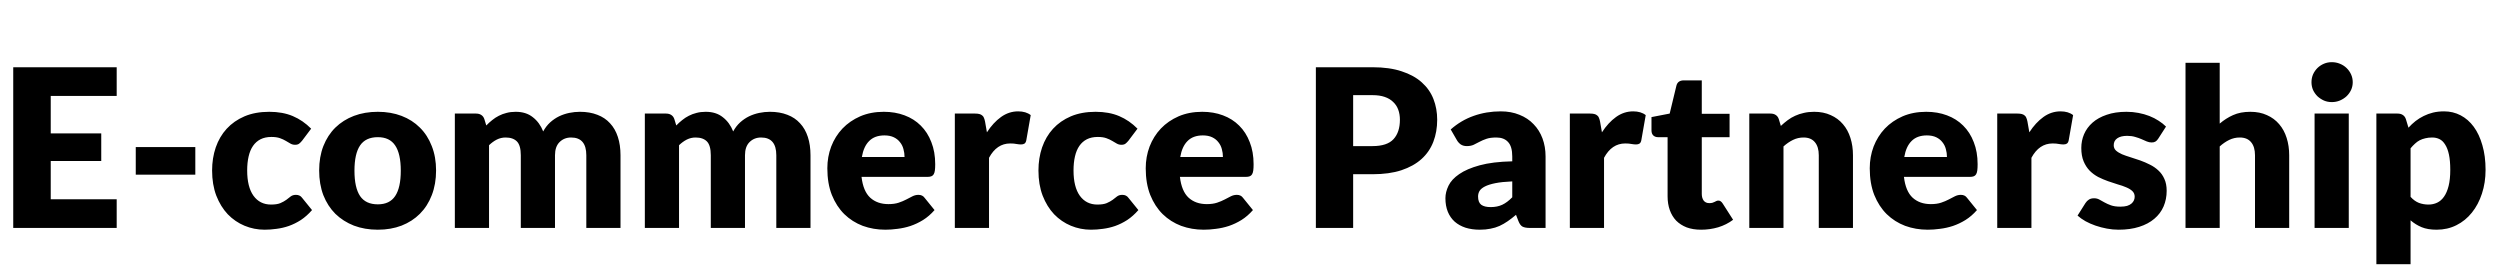
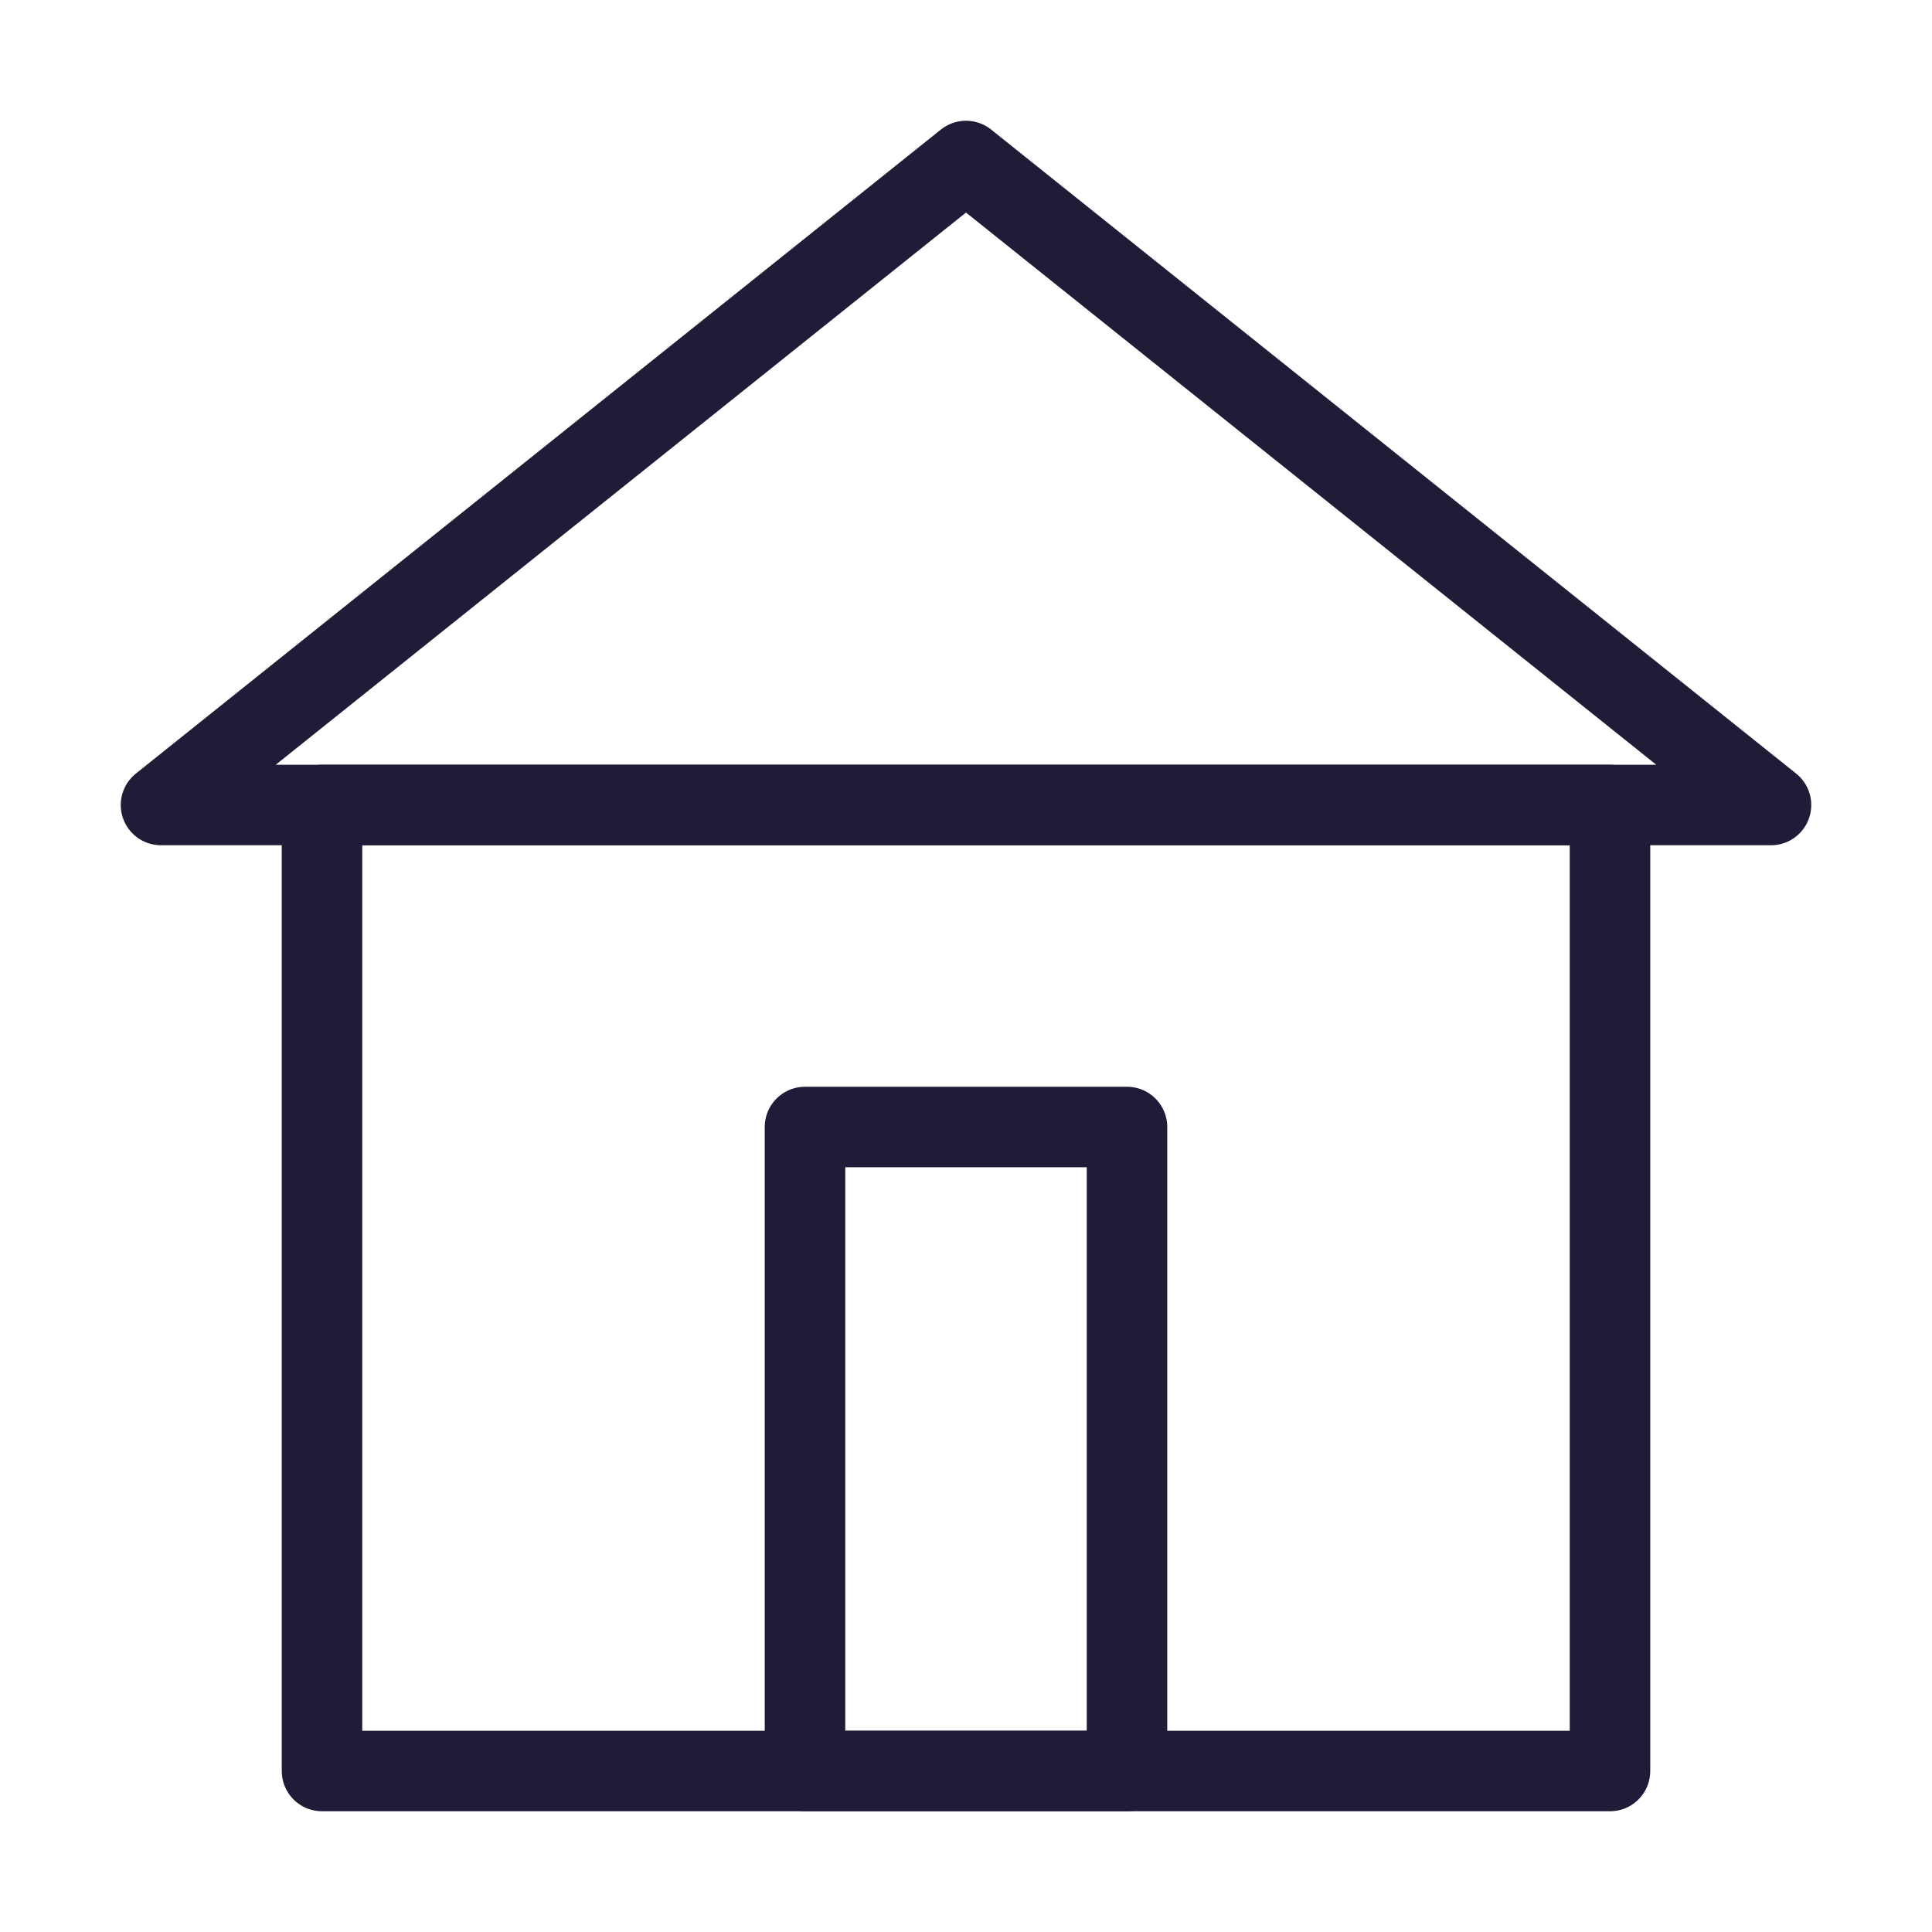
- <svg xmlns="http://www.w3.org/2000/svg" width="340" height="38" viewBox="0 0 340 38" fill="none">
-   <path d="M15.87 9.145V13.045H6.9V18.145H13.77V21.895H6.9V27.1H15.87V31H1.8V9.145H15.87ZM18.463 20.005H26.563V23.755H18.463V20.005ZM41.086 19.135C40.946 19.305 40.811 19.44 40.681 19.54C40.551 19.64 40.366 19.69 40.126 19.69C39.896 19.69 39.686 19.635 39.496 19.525C39.316 19.415 39.111 19.295 38.881 19.165C38.651 19.025 38.381 18.9 38.071 18.79C37.761 18.68 37.376 18.625 36.916 18.625C36.346 18.625 35.851 18.73 35.431 18.94C35.021 19.15 34.681 19.45 34.411 19.84C34.141 20.23 33.941 20.71 33.811 21.28C33.681 21.84 33.616 22.475 33.616 23.185C33.616 24.675 33.901 25.82 34.471 26.62C35.051 27.42 35.846 27.82 36.856 27.82C37.396 27.82 37.821 27.755 38.131 27.625C38.451 27.485 38.721 27.335 38.941 27.175C39.161 27.005 39.361 26.85 39.541 26.71C39.731 26.57 39.966 26.5 40.246 26.5C40.616 26.5 40.896 26.635 41.086 26.905L42.436 28.57C41.956 29.12 41.451 29.57 40.921 29.92C40.391 30.26 39.846 30.53 39.286 30.73C38.736 30.92 38.181 31.05 37.621 31.12C37.061 31.2 36.516 31.24 35.986 31.24C35.036 31.24 34.126 31.06 33.256 30.7C32.396 30.34 31.636 29.82 30.976 29.14C30.326 28.45 29.806 27.605 29.416 26.605C29.036 25.605 28.846 24.465 28.846 23.185C28.846 22.065 29.011 21.02 29.341 20.05C29.681 19.07 30.176 18.225 30.826 17.515C31.486 16.795 32.296 16.23 33.256 15.82C34.226 15.41 35.346 15.205 36.616 15.205C37.836 15.205 38.906 15.4 39.826 15.79C40.746 16.18 41.576 16.75 42.316 17.5L41.086 19.135ZM51.386 15.205C52.566 15.205 53.641 15.39 54.611 15.76C55.581 16.13 56.411 16.66 57.101 17.35C57.801 18.04 58.341 18.88 58.721 19.87C59.111 20.85 59.306 21.955 59.306 23.185C59.306 24.425 59.111 25.545 58.721 26.545C58.341 27.535 57.801 28.38 57.101 29.08C56.411 29.77 55.581 30.305 54.611 30.685C53.641 31.055 52.566 31.24 51.386 31.24C50.196 31.24 49.111 31.055 48.131 30.685C47.161 30.305 46.321 29.77 45.611 29.08C44.911 28.38 44.366 27.535 43.976 26.545C43.596 25.545 43.406 24.425 43.406 23.185C43.406 21.955 43.596 20.85 43.976 19.87C44.366 18.88 44.911 18.04 45.611 17.35C46.321 16.66 47.161 16.13 48.131 15.76C49.111 15.39 50.196 15.205 51.386 15.205ZM51.386 27.79C52.456 27.79 53.241 27.415 53.741 26.665C54.251 25.905 54.506 24.755 54.506 23.215C54.506 21.675 54.251 20.53 53.741 19.78C53.241 19.03 52.456 18.655 51.386 18.655C50.286 18.655 49.481 19.03 48.971 19.78C48.461 20.53 48.206 21.675 48.206 23.215C48.206 24.755 48.461 25.905 48.971 26.665C49.481 27.415 50.286 27.79 51.386 27.79ZM61.859 31V15.445H64.739C65.029 15.445 65.269 15.51 65.459 15.64C65.659 15.77 65.799 15.965 65.879 16.225L66.134 17.065C66.394 16.795 66.664 16.55 66.944 16.33C67.224 16.1 67.524 15.905 67.844 15.745C68.174 15.575 68.524 15.445 68.894 15.355C69.274 15.255 69.689 15.205 70.139 15.205C71.079 15.205 71.854 15.45 72.464 15.94C73.084 16.42 73.554 17.065 73.874 17.875C74.134 17.395 74.449 16.985 74.819 16.645C75.199 16.305 75.604 16.03 76.034 15.82C76.474 15.61 76.934 15.455 77.414 15.355C77.904 15.255 78.389 15.205 78.869 15.205C79.759 15.205 80.549 15.34 81.239 15.61C81.929 15.87 82.504 16.255 82.964 16.765C83.434 17.265 83.789 17.885 84.029 18.625C84.269 19.355 84.389 20.185 84.389 21.115V31H79.739V21.115C79.739 19.505 79.049 18.7 77.669 18.7C77.039 18.7 76.514 18.91 76.094 19.33C75.684 19.74 75.479 20.335 75.479 21.115V31H70.829V21.115C70.829 20.225 70.654 19.6 70.304 19.24C69.954 18.88 69.439 18.7 68.759 18.7C68.339 18.7 67.939 18.795 67.559 18.985C67.189 19.175 66.839 19.43 66.509 19.75V31H61.859ZM87.698 31V15.445H90.578C90.868 15.445 91.108 15.51 91.298 15.64C91.498 15.77 91.638 15.965 91.718 16.225L91.973 17.065C92.233 16.795 92.503 16.55 92.783 16.33C93.063 16.1 93.363 15.905 93.683 15.745C94.013 15.575 94.363 15.445 94.733 15.355C95.113 15.255 95.528 15.205 95.978 15.205C96.918 15.205 97.693 15.45 98.303 15.94C98.923 16.42 99.393 17.065 99.713 17.875C99.973 17.395 100.288 16.985 100.658 16.645C101.038 16.305 101.443 16.03 101.873 15.82C102.313 15.61 102.773 15.455 103.253 15.355C103.743 15.255 104.228 15.205 104.708 15.205C105.598 15.205 106.388 15.34 107.078 15.61C107.768 15.87 108.343 16.255 108.803 16.765C109.273 17.265 109.628 17.885 109.868 18.625C110.108 19.355 110.228 20.185 110.228 21.115V31H105.578V21.115C105.578 19.505 104.888 18.7 103.508 18.7C102.878 18.7 102.353 18.91 101.933 19.33C101.523 19.74 101.318 20.335 101.318 21.115V31H96.668V21.115C96.668 20.225 96.493 19.6 96.143 19.24C95.793 18.88 95.278 18.7 94.598 18.7C94.178 18.7 93.778 18.795 93.398 18.985C93.028 19.175 92.678 19.43 92.348 19.75V31H87.698ZM120.198 15.205C121.228 15.205 122.168 15.365 123.018 15.685C123.878 16.005 124.613 16.47 125.223 17.08C125.843 17.69 126.323 18.44 126.663 19.33C127.013 20.21 127.188 21.21 127.188 22.33C127.188 22.68 127.173 22.965 127.143 23.185C127.113 23.405 127.058 23.58 126.978 23.71C126.898 23.84 126.788 23.93 126.648 23.98C126.518 24.03 126.348 24.055 126.138 24.055H117.168C117.318 25.355 117.713 26.3 118.353 26.89C118.993 27.47 119.818 27.76 120.828 27.76C121.368 27.76 121.833 27.695 122.223 27.565C122.613 27.435 122.958 27.29 123.258 27.13C123.568 26.97 123.848 26.825 124.098 26.695C124.358 26.565 124.628 26.5 124.908 26.5C125.278 26.5 125.558 26.635 125.748 26.905L127.098 28.57C126.618 29.12 126.098 29.57 125.538 29.92C124.988 30.26 124.418 30.53 123.828 30.73C123.248 30.92 122.663 31.05 122.073 31.12C121.493 31.2 120.938 31.24 120.408 31.24C119.318 31.24 118.293 31.065 117.333 30.715C116.383 30.355 115.548 29.825 114.828 29.125C114.118 28.425 113.553 27.555 113.133 26.515C112.723 25.475 112.518 24.265 112.518 22.885C112.518 21.845 112.693 20.86 113.043 19.93C113.403 19 113.913 18.185 114.573 17.485C115.243 16.785 116.048 16.23 116.988 15.82C117.938 15.41 119.008 15.205 120.198 15.205ZM120.288 18.415C119.398 18.415 118.703 18.67 118.203 19.18C117.703 19.68 117.373 20.405 117.213 21.355H123.018C123.018 20.985 122.968 20.625 122.868 20.275C122.778 19.925 122.623 19.615 122.403 19.345C122.193 19.065 121.913 18.84 121.563 18.67C121.213 18.5 120.788 18.415 120.288 18.415ZM129.857 31V15.445H132.617C132.847 15.445 133.037 15.465 133.187 15.505C133.347 15.545 133.477 15.61 133.577 15.7C133.687 15.78 133.767 15.89 133.817 16.03C133.877 16.17 133.927 16.34 133.967 16.54L134.222 17.995C134.792 17.115 135.432 16.42 136.142 15.91C136.852 15.4 137.627 15.145 138.467 15.145C139.177 15.145 139.747 15.315 140.177 15.655L139.577 19.075C139.537 19.285 139.457 19.435 139.337 19.525C139.217 19.605 139.057 19.645 138.857 19.645C138.687 19.645 138.487 19.625 138.257 19.585C138.027 19.535 137.737 19.51 137.387 19.51C136.167 19.51 135.207 20.16 134.507 21.46V31H129.857ZM153.469 19.135C153.329 19.305 153.194 19.44 153.064 19.54C152.934 19.64 152.749 19.69 152.509 19.69C152.279 19.69 152.069 19.635 151.879 19.525C151.699 19.415 151.494 19.295 151.264 19.165C151.034 19.025 150.764 18.9 150.454 18.79C150.144 18.68 149.759 18.625 149.299 18.625C148.729 18.625 148.234 18.73 147.814 18.94C147.404 19.15 147.064 19.45 146.794 19.84C146.524 20.23 146.324 20.71 146.194 21.28C146.064 21.84 145.999 22.475 145.999 23.185C145.999 24.675 146.284 25.82 146.854 26.62C147.434 27.42 148.229 27.82 149.239 27.82C149.779 27.82 150.204 27.755 150.514 27.625C150.834 27.485 151.104 27.335 151.324 27.175C151.544 27.005 151.744 26.85 151.924 26.71C152.114 26.57 152.349 26.5 152.629 26.5C152.999 26.5 153.279 26.635 153.469 26.905L154.819 28.57C154.339 29.12 153.834 29.57 153.304 29.92C152.774 30.26 152.229 30.53 151.669 30.73C151.119 30.92 150.564 31.05 150.004 31.12C149.444 31.2 148.899 31.24 148.369 31.24C147.419 31.24 146.509 31.06 145.639 30.7C144.779 30.34 144.019 29.82 143.359 29.14C142.709 28.45 142.189 27.605 141.799 26.605C141.419 25.605 141.229 24.465 141.229 23.185C141.229 22.065 141.394 21.02 141.724 20.05C142.064 19.07 142.559 18.225 143.209 17.515C143.869 16.795 144.679 16.23 145.639 15.82C146.609 15.41 147.729 15.205 148.999 15.205C150.219 15.205 151.289 15.4 152.209 15.79C153.129 16.18 153.959 16.75 154.699 17.5L153.469 19.135ZM163.499 15.205C164.529 15.205 165.469 15.365 166.319 15.685C167.179 16.005 167.914 16.47 168.524 17.08C169.144 17.69 169.624 18.44 169.964 19.33C170.314 20.21 170.489 21.21 170.489 22.33C170.489 22.68 170.474 22.965 170.444 23.185C170.414 23.405 170.359 23.58 170.279 23.71C170.199 23.84 170.089 23.93 169.949 23.98C169.819 24.03 169.649 24.055 169.439 24.055H160.469C160.619 25.355 161.014 26.3 161.654 26.89C162.294 27.47 163.119 27.76 164.129 27.76C164.669 27.76 165.134 27.695 165.524 27.565C165.914 27.435 166.259 27.29 166.559 27.13C166.869 26.97 167.149 26.825 167.399 26.695C167.659 26.565 167.929 26.5 168.209 26.5C168.579 26.5 168.859 26.635 169.049 26.905L170.399 28.57C169.919 29.12 169.399 29.57 168.839 29.92C168.289 30.26 167.719 30.53 167.129 30.73C166.549 30.92 165.964 31.05 165.374 31.12C164.794 31.2 164.239 31.24 163.709 31.24C162.619 31.24 161.594 31.065 160.634 30.715C159.684 30.355 158.849 29.825 158.129 29.125C157.419 28.425 156.854 27.555 156.434 26.515C156.024 25.475 155.819 24.265 155.819 22.885C155.819 21.845 155.994 20.86 156.344 19.93C156.704 19 157.214 18.185 157.874 17.485C158.544 16.785 159.349 16.23 160.289 15.82C161.239 15.41 162.309 15.205 163.499 15.205ZM163.589 18.415C162.699 18.415 162.004 18.67 161.504 19.18C161.004 19.68 160.674 20.405 160.514 21.355H166.319C166.319 20.985 166.269 20.625 166.169 20.275C166.079 19.925 165.924 19.615 165.704 19.345C165.494 19.065 165.214 18.84 164.864 18.67C164.514 18.5 164.089 18.415 163.589 18.415ZM184.028 23.695V31H178.958V9.145H186.668C188.208 9.145 189.528 9.33 190.628 9.7C191.738 10.06 192.648 10.56 193.358 11.2C194.078 11.84 194.608 12.595 194.948 13.465C195.288 14.335 195.458 15.275 195.458 16.285C195.458 17.375 195.283 18.375 194.933 19.285C194.583 20.195 194.048 20.975 193.328 21.625C192.608 22.275 191.693 22.785 190.583 23.155C189.483 23.515 188.178 23.695 186.668 23.695H184.028ZM184.028 19.87H186.668C187.988 19.87 188.938 19.555 189.518 18.925C190.098 18.295 190.388 17.415 190.388 16.285C190.388 15.785 190.313 15.33 190.163 14.92C190.013 14.51 189.783 14.16 189.473 13.87C189.173 13.57 188.788 13.34 188.318 13.18C187.858 13.02 187.308 12.94 186.668 12.94H184.028V19.87ZM208.067 31C207.627 31 207.292 30.94 207.062 30.82C206.842 30.7 206.657 30.45 206.507 30.07L206.177 29.215C205.787 29.545 205.412 29.835 205.052 30.085C204.692 30.335 204.317 30.55 203.927 30.73C203.547 30.9 203.137 31.025 202.697 31.105C202.267 31.195 201.787 31.24 201.257 31.24C200.547 31.24 199.902 31.15 199.322 30.97C198.742 30.78 198.247 30.505 197.837 30.145C197.437 29.785 197.127 29.34 196.907 28.81C196.687 28.27 196.577 27.65 196.577 26.95C196.577 26.4 196.717 25.835 196.997 25.255C197.277 24.675 197.762 24.15 198.452 23.68C199.142 23.2 200.072 22.8 201.242 22.48C202.412 22.16 203.887 21.98 205.667 21.94V21.28C205.667 20.37 205.477 19.715 205.097 19.315C204.727 18.905 204.197 18.7 203.507 18.7C202.957 18.7 202.507 18.76 202.157 18.88C201.807 19 201.492 19.135 201.212 19.285C200.942 19.435 200.677 19.57 200.417 19.69C200.157 19.81 199.847 19.87 199.487 19.87C199.167 19.87 198.892 19.795 198.662 19.645C198.442 19.485 198.267 19.29 198.137 19.06L197.297 17.605C198.237 16.775 199.277 16.16 200.417 15.76C201.567 15.35 202.797 15.145 204.107 15.145C205.047 15.145 205.892 15.3 206.642 15.61C207.402 15.91 208.042 16.335 208.562 16.885C209.092 17.425 209.497 18.07 209.777 18.82C210.057 19.57 210.197 20.39 210.197 21.28V31H208.067ZM202.727 28.165C203.327 28.165 203.852 28.06 204.302 27.85C204.752 27.64 205.207 27.3 205.667 26.83V24.67C204.737 24.71 203.972 24.79 203.372 24.91C202.772 25.03 202.297 25.18 201.947 25.36C201.597 25.54 201.352 25.745 201.212 25.975C201.082 26.205 201.017 26.455 201.017 26.725C201.017 27.255 201.162 27.63 201.452 27.85C201.742 28.06 202.167 28.165 202.727 28.165ZM213.499 31V15.445H216.259C216.489 15.445 216.679 15.465 216.829 15.505C216.989 15.545 217.119 15.61 217.219 15.7C217.329 15.78 217.409 15.89 217.459 16.03C217.519 16.17 217.569 16.34 217.609 16.54L217.864 17.995C218.434 17.115 219.074 16.42 219.784 15.91C220.494 15.4 221.269 15.145 222.109 15.145C222.819 15.145 223.389 15.315 223.819 15.655L223.219 19.075C223.179 19.285 223.099 19.435 222.979 19.525C222.859 19.605 222.699 19.645 222.499 19.645C222.329 19.645 222.129 19.625 221.899 19.585C221.669 19.535 221.379 19.51 221.029 19.51C219.809 19.51 218.849 20.16 218.149 21.46V31H213.499ZM231.352 31.24C230.612 31.24 229.957 31.135 229.387 30.925C228.827 30.705 228.352 30.4 227.962 30.01C227.582 29.61 227.292 29.13 227.092 28.57C226.892 28.01 226.792 27.385 226.792 26.695V18.655H225.472C225.232 18.655 225.027 18.58 224.857 18.43C224.687 18.27 224.602 18.04 224.602 17.74V15.925L227.077 15.445L227.992 11.65C228.112 11.17 228.452 10.93 229.012 10.93H231.442V15.475H235.222V18.655H231.442V26.38C231.442 26.74 231.527 27.04 231.697 27.28C231.877 27.51 232.132 27.625 232.462 27.625C232.632 27.625 232.772 27.61 232.882 27.58C233.002 27.54 233.102 27.5 233.182 27.46C233.272 27.41 233.352 27.37 233.422 27.34C233.502 27.3 233.592 27.28 233.692 27.28C233.832 27.28 233.942 27.315 234.022 27.385C234.112 27.445 234.202 27.545 234.292 27.685L235.702 29.89C235.102 30.34 234.427 30.68 233.677 30.91C232.927 31.13 232.152 31.24 231.352 31.24ZM237.904 31V15.445H240.784C241.074 15.445 241.314 15.51 241.504 15.64C241.704 15.77 241.844 15.965 241.924 16.225L242.194 17.125C242.494 16.845 242.804 16.585 243.124 16.345C243.444 16.105 243.784 15.905 244.144 15.745C244.514 15.575 244.909 15.445 245.329 15.355C245.759 15.255 246.224 15.205 246.724 15.205C247.574 15.205 248.324 15.355 248.974 15.655C249.634 15.945 250.189 16.355 250.639 16.885C251.089 17.405 251.429 18.03 251.659 18.76C251.889 19.48 252.004 20.265 252.004 21.115V31H247.354V21.115C247.354 20.355 247.179 19.765 246.829 19.345C246.479 18.915 245.964 18.7 245.284 18.7C244.774 18.7 244.294 18.81 243.844 19.03C243.394 19.25 242.964 19.545 242.554 19.915V31H237.904ZM261.966 15.205C262.996 15.205 263.936 15.365 264.786 15.685C265.646 16.005 266.381 16.47 266.991 17.08C267.611 17.69 268.091 18.44 268.431 19.33C268.781 20.21 268.956 21.21 268.956 22.33C268.956 22.68 268.941 22.965 268.911 23.185C268.881 23.405 268.826 23.58 268.746 23.71C268.666 23.84 268.556 23.93 268.416 23.98C268.286 24.03 268.116 24.055 267.906 24.055H258.936C259.086 25.355 259.481 26.3 260.121 26.89C260.761 27.47 261.586 27.76 262.596 27.76C263.136 27.76 263.601 27.695 263.991 27.565C264.381 27.435 264.726 27.29 265.026 27.13C265.336 26.97 265.616 26.825 265.866 26.695C266.126 26.565 266.396 26.5 266.676 26.5C267.046 26.5 267.326 26.635 267.516 26.905L268.866 28.57C268.386 29.12 267.866 29.57 267.306 29.92C266.756 30.26 266.186 30.53 265.596 30.73C265.016 30.92 264.431 31.05 263.841 31.12C263.261 31.2 262.706 31.24 262.176 31.24C261.086 31.24 260.061 31.065 259.101 30.715C258.151 30.355 257.316 29.825 256.596 29.125C255.886 28.425 255.321 27.555 254.901 26.515C254.491 25.475 254.286 24.265 254.286 22.885C254.286 21.845 254.461 20.86 254.811 19.93C255.171 19 255.681 18.185 256.341 17.485C257.011 16.785 257.816 16.23 258.756 15.82C259.706 15.41 260.776 15.205 261.966 15.205ZM262.056 18.415C261.166 18.415 260.471 18.67 259.971 19.18C259.471 19.68 259.141 20.405 258.981 21.355H264.786C264.786 20.985 264.736 20.625 264.636 20.275C264.546 19.925 264.391 19.615 264.171 19.345C263.961 19.065 263.681 18.84 263.331 18.67C262.981 18.5 262.556 18.415 262.056 18.415ZM271.624 31V15.445H274.384C274.614 15.445 274.804 15.465 274.954 15.505C275.114 15.545 275.244 15.61 275.344 15.7C275.454 15.78 275.534 15.89 275.584 16.03C275.644 16.17 275.694 16.34 275.734 16.54L275.989 17.995C276.559 17.115 277.199 16.42 277.909 15.91C278.619 15.4 279.394 15.145 280.234 15.145C280.944 15.145 281.514 15.315 281.944 15.655L281.344 19.075C281.304 19.285 281.224 19.435 281.104 19.525C280.984 19.605 280.824 19.645 280.624 19.645C280.454 19.645 280.254 19.625 280.024 19.585C279.794 19.535 279.504 19.51 279.154 19.51C277.934 19.51 276.974 20.16 276.274 21.46V31H271.624ZM293.527 18.85C293.407 19.04 293.277 19.175 293.137 19.255C293.007 19.335 292.837 19.375 292.627 19.375C292.407 19.375 292.187 19.33 291.967 19.24C291.747 19.14 291.507 19.035 291.247 18.925C290.997 18.815 290.712 18.715 290.392 18.625C290.072 18.525 289.707 18.475 289.297 18.475C288.707 18.475 288.252 18.59 287.932 18.82C287.622 19.04 287.467 19.35 287.467 19.75C287.467 20.04 287.567 20.28 287.767 20.47C287.977 20.66 288.252 20.83 288.592 20.98C288.932 21.12 289.317 21.255 289.747 21.385C290.177 21.515 290.617 21.66 291.067 21.82C291.517 21.98 291.957 22.17 292.387 22.39C292.817 22.6 293.202 22.865 293.542 23.185C293.882 23.495 294.152 23.875 294.352 24.325C294.562 24.775 294.667 25.315 294.667 25.945C294.667 26.715 294.527 27.425 294.247 28.075C293.967 28.725 293.547 29.285 292.987 29.755C292.437 30.225 291.752 30.59 290.932 30.85C290.122 31.11 289.187 31.24 288.127 31.24C287.597 31.24 287.067 31.19 286.537 31.09C286.007 30.99 285.492 30.855 284.992 30.685C284.502 30.515 284.047 30.315 283.627 30.085C283.207 29.845 282.847 29.59 282.547 29.32L283.627 27.61C283.757 27.41 283.912 27.255 284.092 27.145C284.272 27.025 284.507 26.965 284.797 26.965C285.067 26.965 285.307 27.025 285.517 27.145C285.737 27.265 285.972 27.395 286.222 27.535C286.472 27.675 286.762 27.805 287.092 27.925C287.432 28.045 287.857 28.105 288.367 28.105C288.727 28.105 289.032 28.07 289.282 28C289.532 27.92 289.732 27.815 289.882 27.685C290.032 27.555 290.142 27.41 290.212 27.25C290.282 27.09 290.317 26.925 290.317 26.755C290.317 26.445 290.212 26.19 290.002 25.99C289.792 25.79 289.517 25.62 289.177 25.48C288.837 25.33 288.447 25.195 288.007 25.075C287.577 24.945 287.137 24.8 286.687 24.64C286.237 24.48 285.792 24.29 285.352 24.07C284.922 23.84 284.537 23.555 284.197 23.215C283.857 22.865 283.582 22.44 283.372 21.94C283.162 21.44 283.057 20.835 283.057 20.125C283.057 19.465 283.182 18.84 283.432 18.25C283.692 17.65 284.077 17.125 284.587 16.675C285.097 16.225 285.737 15.87 286.507 15.61C287.277 15.34 288.177 15.205 289.207 15.205C289.767 15.205 290.307 15.255 290.827 15.355C291.357 15.455 291.852 15.595 292.312 15.775C292.772 15.955 293.192 16.17 293.572 16.42C293.952 16.66 294.287 16.925 294.577 17.215L293.527 18.85ZM297.23 31V8.545H301.88V16.81C302.44 16.33 303.045 15.945 303.695 15.655C304.355 15.355 305.14 15.205 306.05 15.205C306.9 15.205 307.65 15.355 308.3 15.655C308.96 15.945 309.515 16.355 309.965 16.885C310.415 17.405 310.755 18.03 310.985 18.76C311.215 19.48 311.33 20.265 311.33 21.115V31H306.68V21.115C306.68 20.355 306.505 19.765 306.155 19.345C305.805 18.915 305.29 18.7 304.61 18.7C304.1 18.7 303.62 18.81 303.17 19.03C302.72 19.25 302.29 19.545 301.88 19.915V31H297.23ZM319.432 15.445V31H314.782V15.445H319.432ZM319.972 11.185C319.972 11.555 319.897 11.905 319.747 12.235C319.597 12.555 319.392 12.84 319.132 13.09C318.872 13.33 318.567 13.525 318.217 13.675C317.877 13.815 317.512 13.885 317.122 13.885C316.742 13.885 316.387 13.815 316.057 13.675C315.727 13.525 315.432 13.33 315.172 13.09C314.922 12.84 314.722 12.555 314.572 12.235C314.432 11.905 314.362 11.555 314.362 11.185C314.362 10.805 314.432 10.45 314.572 10.12C314.722 9.79 314.922 9.5 315.172 9.25C315.432 9 315.727 8.805 316.057 8.665C316.387 8.525 316.742 8.455 317.122 8.455C317.512 8.455 317.877 8.525 318.217 8.665C318.567 8.805 318.872 9 319.132 9.25C319.392 9.5 319.597 9.79 319.747 10.12C319.897 10.45 319.972 10.805 319.972 11.185ZM323.187 35.935V15.445H326.067C326.357 15.445 326.597 15.51 326.787 15.64C326.987 15.77 327.127 15.965 327.207 16.225L327.552 17.365C327.852 17.035 328.172 16.735 328.512 16.465C328.862 16.195 329.232 15.965 329.622 15.775C330.022 15.575 330.447 15.42 330.897 15.31C331.357 15.2 331.857 15.145 332.397 15.145C333.207 15.145 333.957 15.325 334.647 15.685C335.337 16.045 335.932 16.565 336.432 17.245C336.932 17.925 337.322 18.76 337.602 19.75C337.892 20.73 338.037 21.845 338.037 23.095C338.037 24.265 337.872 25.345 337.542 26.335C337.222 27.325 336.767 28.185 336.177 28.915C335.597 29.645 334.897 30.215 334.077 30.625C333.267 31.035 332.367 31.24 331.377 31.24C330.567 31.24 329.887 31.125 329.337 30.895C328.787 30.665 328.287 30.355 327.837 29.965V35.935H323.187ZM330.777 18.7C330.437 18.7 330.127 18.735 329.847 18.805C329.577 18.865 329.322 18.955 329.082 19.075C328.852 19.195 328.637 19.35 328.437 19.54C328.237 19.72 328.037 19.93 327.837 20.17V26.77C328.187 27.16 328.567 27.435 328.977 27.595C329.387 27.745 329.817 27.82 330.267 27.82C330.697 27.82 331.092 27.735 331.452 27.565C331.812 27.395 332.122 27.125 332.382 26.755C332.652 26.375 332.862 25.885 333.012 25.285C333.162 24.685 333.237 23.955 333.237 23.095C333.237 22.275 333.177 21.585 333.057 21.025C332.937 20.465 332.767 20.015 332.547 19.675C332.337 19.325 332.082 19.075 331.782 18.925C331.482 18.775 331.147 18.7 330.777 18.7Z" fill="black" />
+ <svg xmlns="http://www.w3.org/2000/svg" width="24" height="24" viewBox="0 0 24 24" fill="none" data-reactroot="">
+   <path stroke-linejoin="round" stroke-linecap="round" stroke-miterlimit="10" stroke-width="1" stroke="#221b38" fill="none" d="M20 10H4V22H20V10Z" />
+   <path stroke-linejoin="round" stroke-linecap="round" stroke-miterlimit="10" stroke-width="1" stroke="#221b38" fill="none" d="M14 14H10V22H14V14Z" />
+   <path stroke-linejoin="round" stroke-linecap="round" stroke-miterlimit="10" stroke-width="1" stroke="#221b38" fill="none" d="M12 2L2 10H22L12 2Z" />
</svg>
